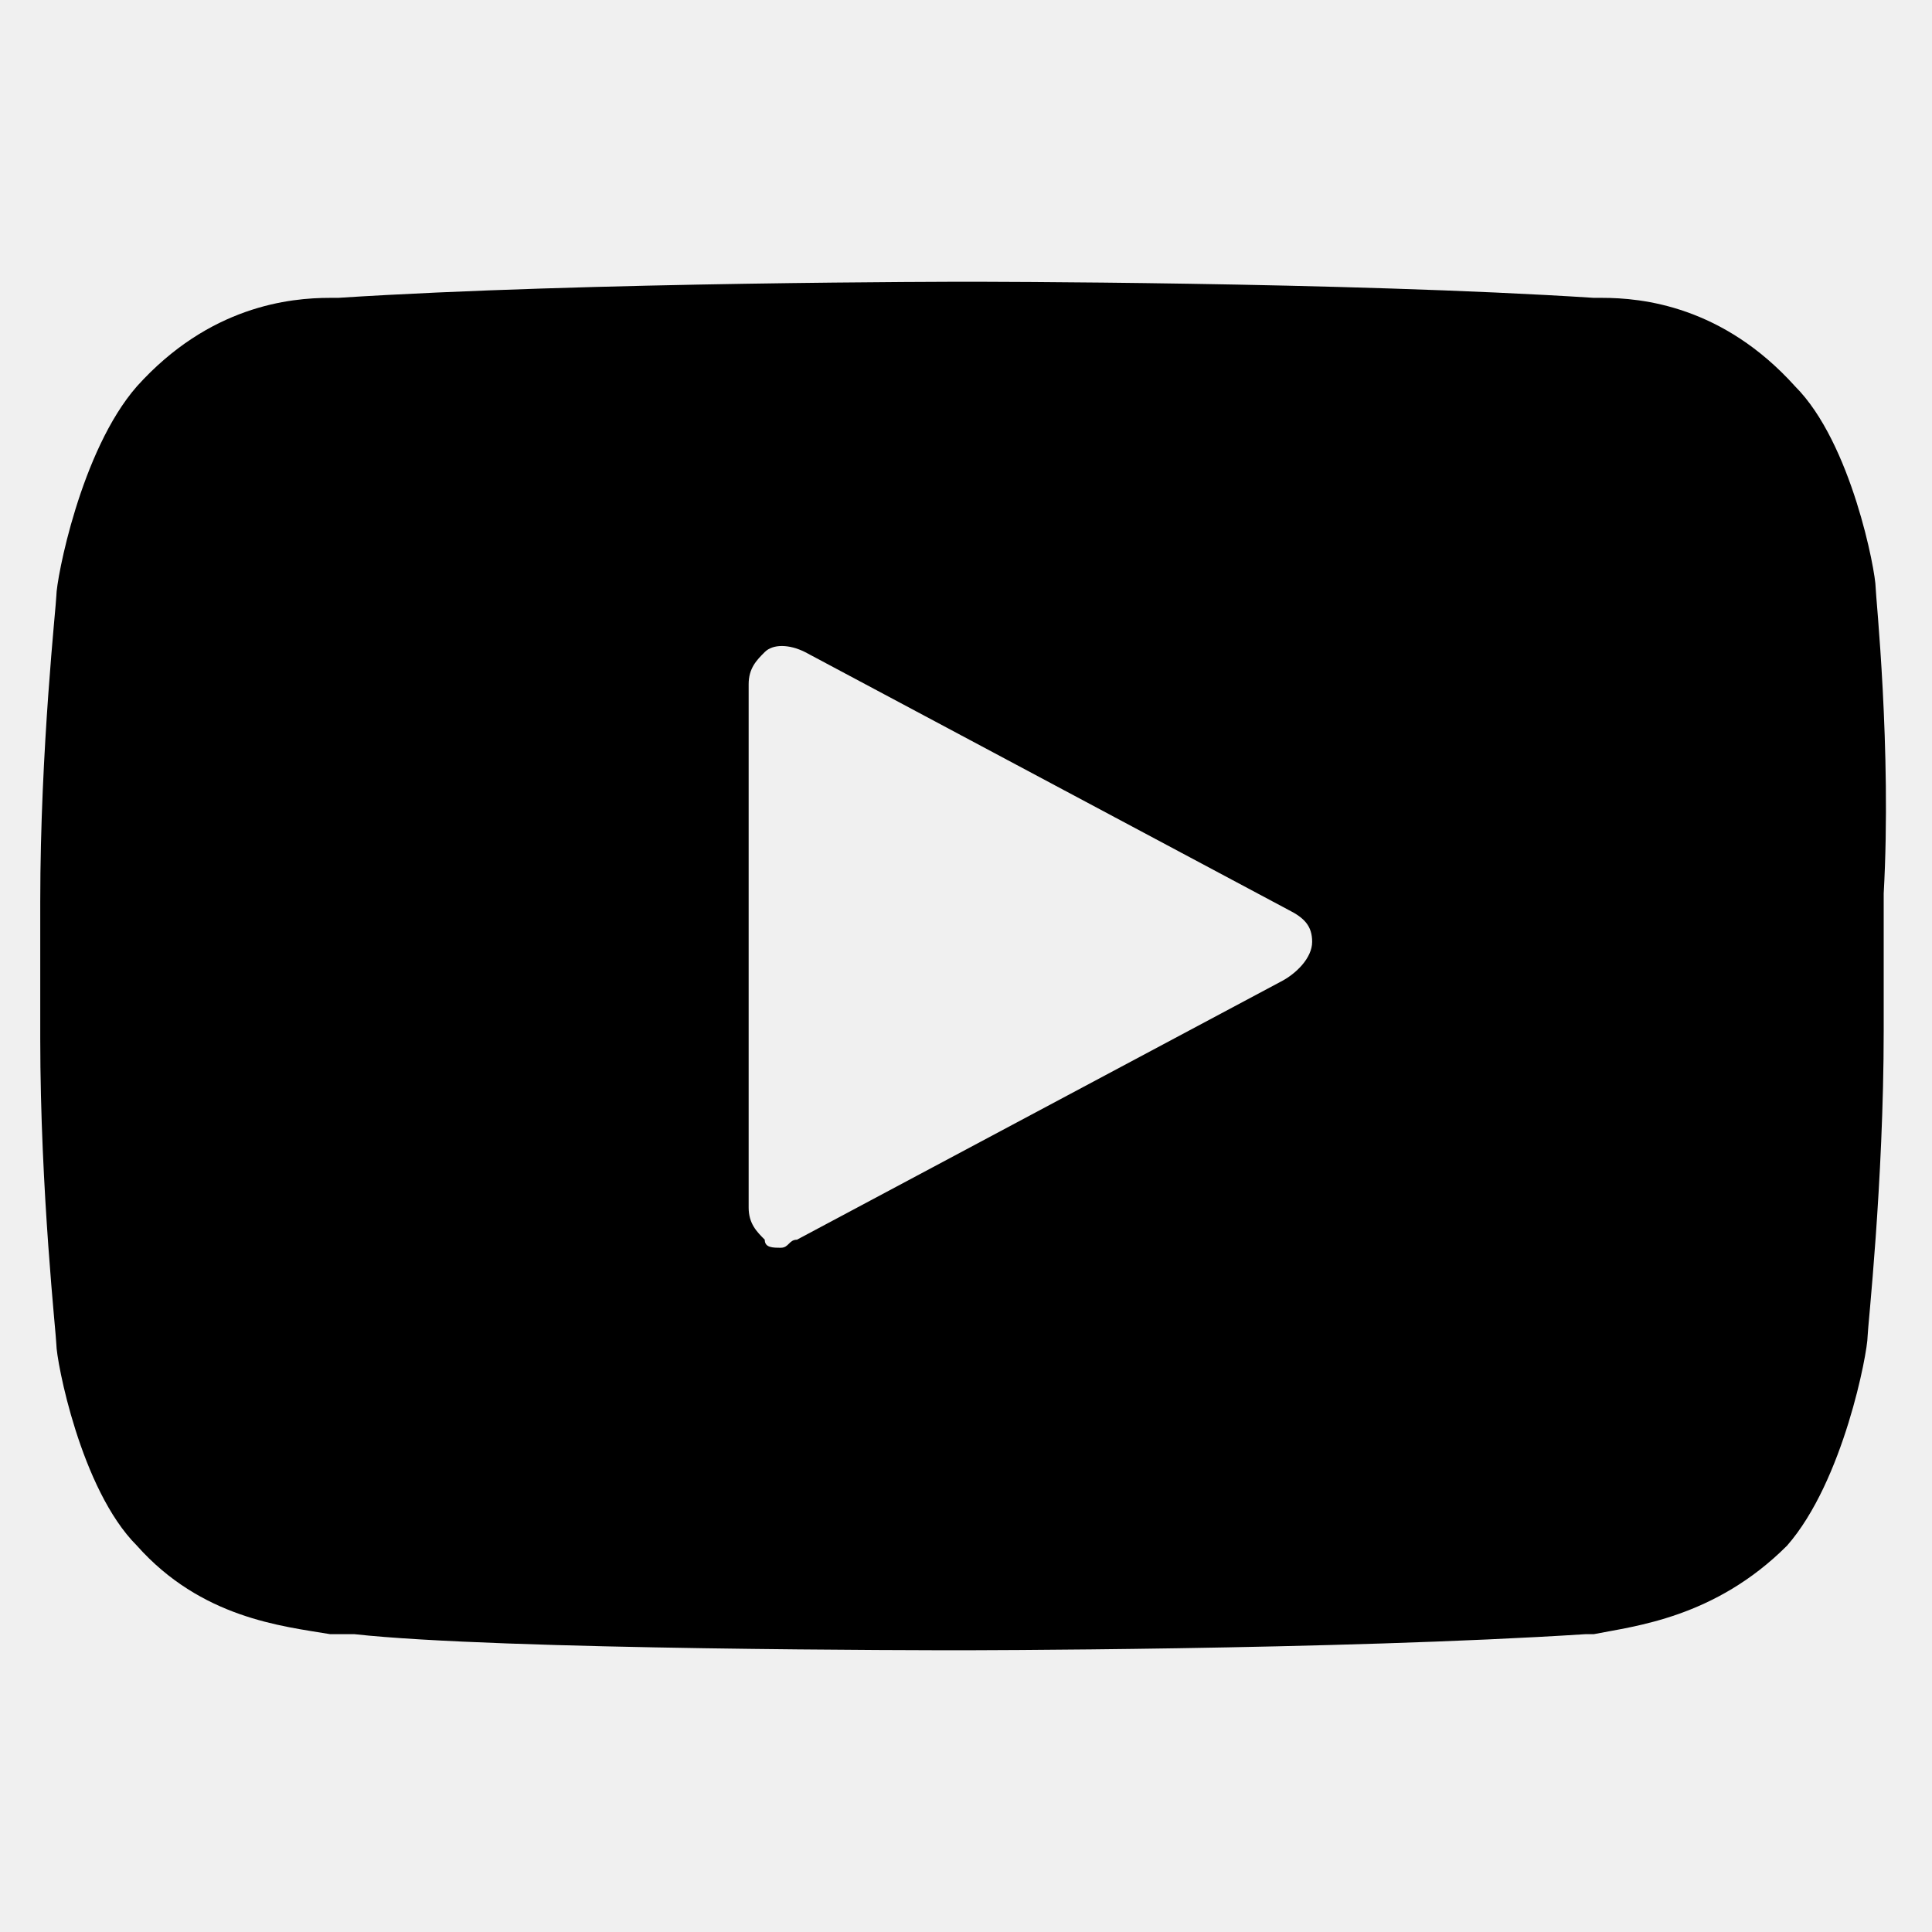
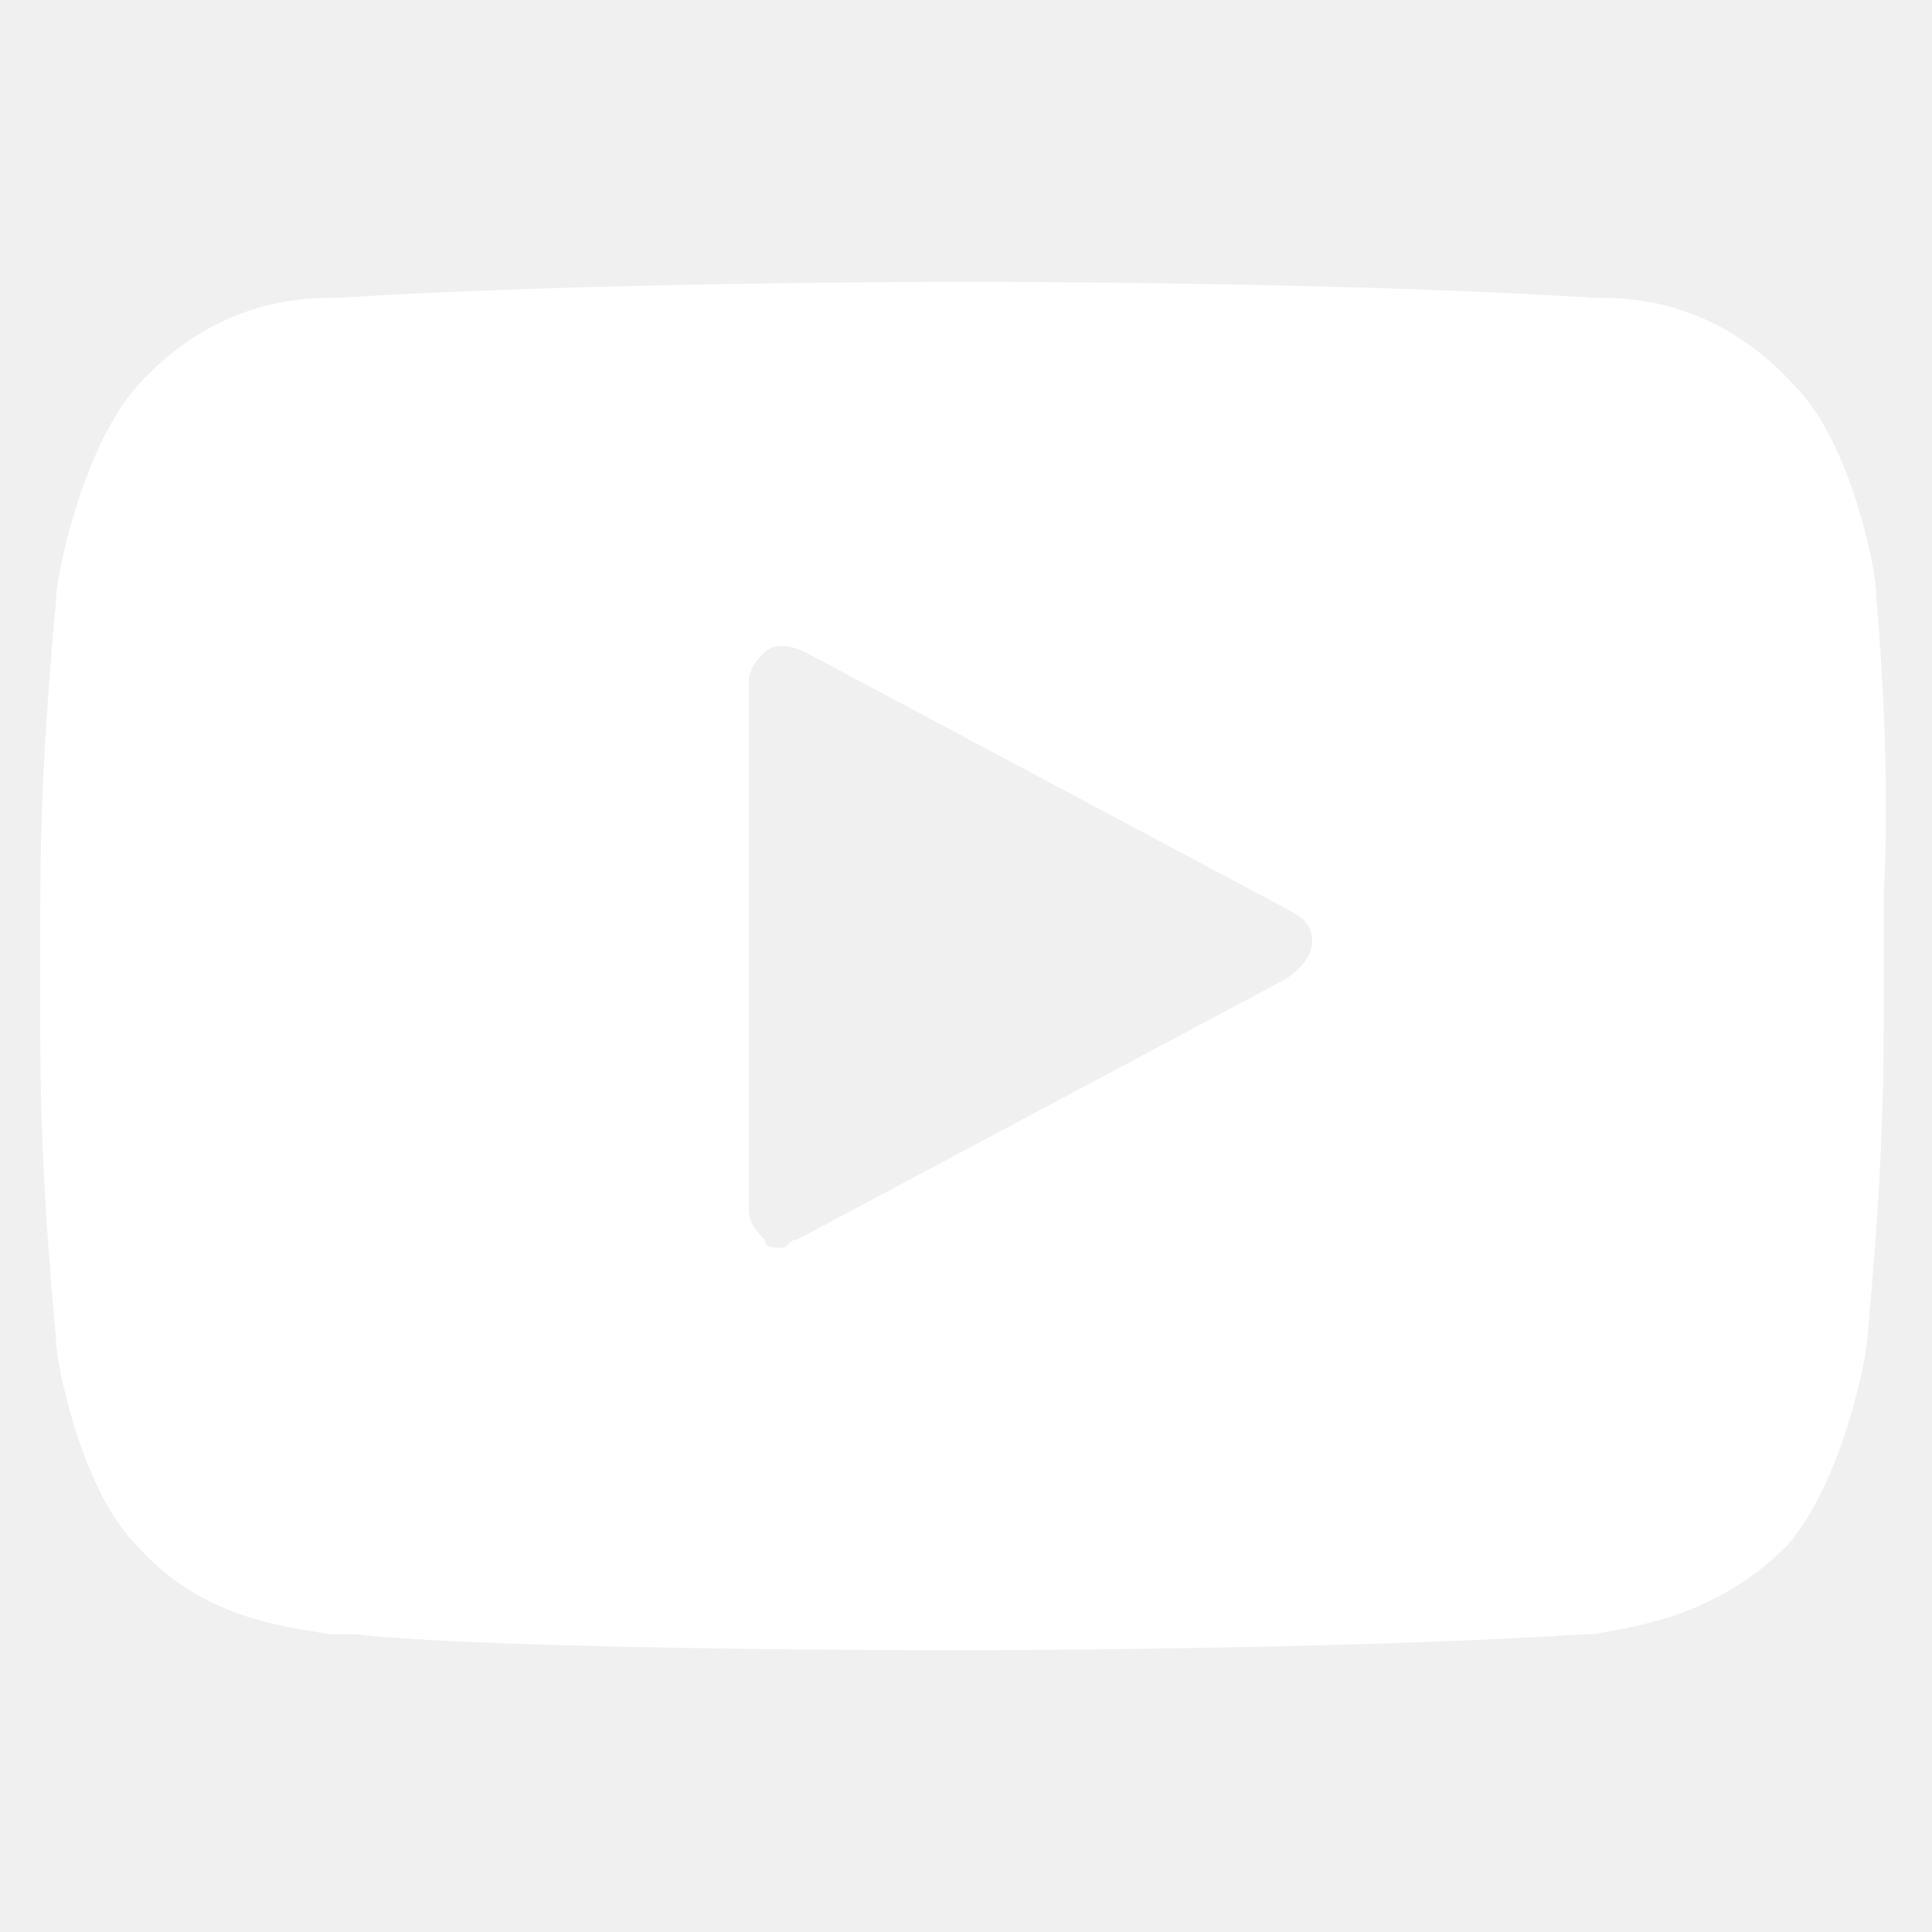
- <svg xmlns="http://www.w3.org/2000/svg" enable-background="new 0 0 24 24" height="24px" id="Layer_1" version="1.1" viewBox="0 0 24 24" width="24px" xml:space="preserve">
+ <svg xmlns="http://www.w3.org/2000/svg" enable-background="new 0 0 24 24" height="24px" id="Layer_1" version="1.1" viewBox="0 0 24 24" width="24px" xml:space="preserve" fill="#ffffff">
  <g>
    <path d="M23.3,7.3c0-0.2-0.3-1.8-1-2.5c-0.9-1-1.9-1.1-2.4-1.1l-0.1,0c-3.1-0.2-7.7-0.2-7.8-0.2c0,0-4.7,0-7.8,0.2l-0.1,0   c-0.5,0-1.5,0.1-2.4,1.1c-0.7,0.8-1,2.4-1,2.6c0,0.1-0.2,1.9-0.2,3.8v1.7c0,1.9,0.2,3.7,0.2,3.8c0,0.2,0.3,1.8,1,2.5   c0.8,0.9,1.8,1,2.4,1.1c0.1,0,0.2,0,0.3,0c1.8,0.2,7.3,0.2,7.5,0.2c0,0,0,0,0,0c0,0,4.7,0,7.8-0.2l0.1,0c0.5-0.1,1.5-0.2,2.4-1.1   c0.7-0.8,1-2.4,1-2.6c0-0.1,0.2-1.9,0.2-3.8v-1.7C23.5,9.3,23.3,7.4,23.3,7.3z M15.9,12.2l-6,3.2c-0.1,0-0.1,0.1-0.2,0.1   c-0.1,0-0.2,0-0.2-0.1c-0.1-0.1-0.2-0.2-0.2-0.4l0-6.5c0-0.2,0.1-0.3,0.2-0.4S9.8,8,10,8.1l6,3.2c0.2,0.1,0.3,0.2,0.3,0.4   S16.1,12.1,15.9,12.2z" />
  </g>
</svg>
